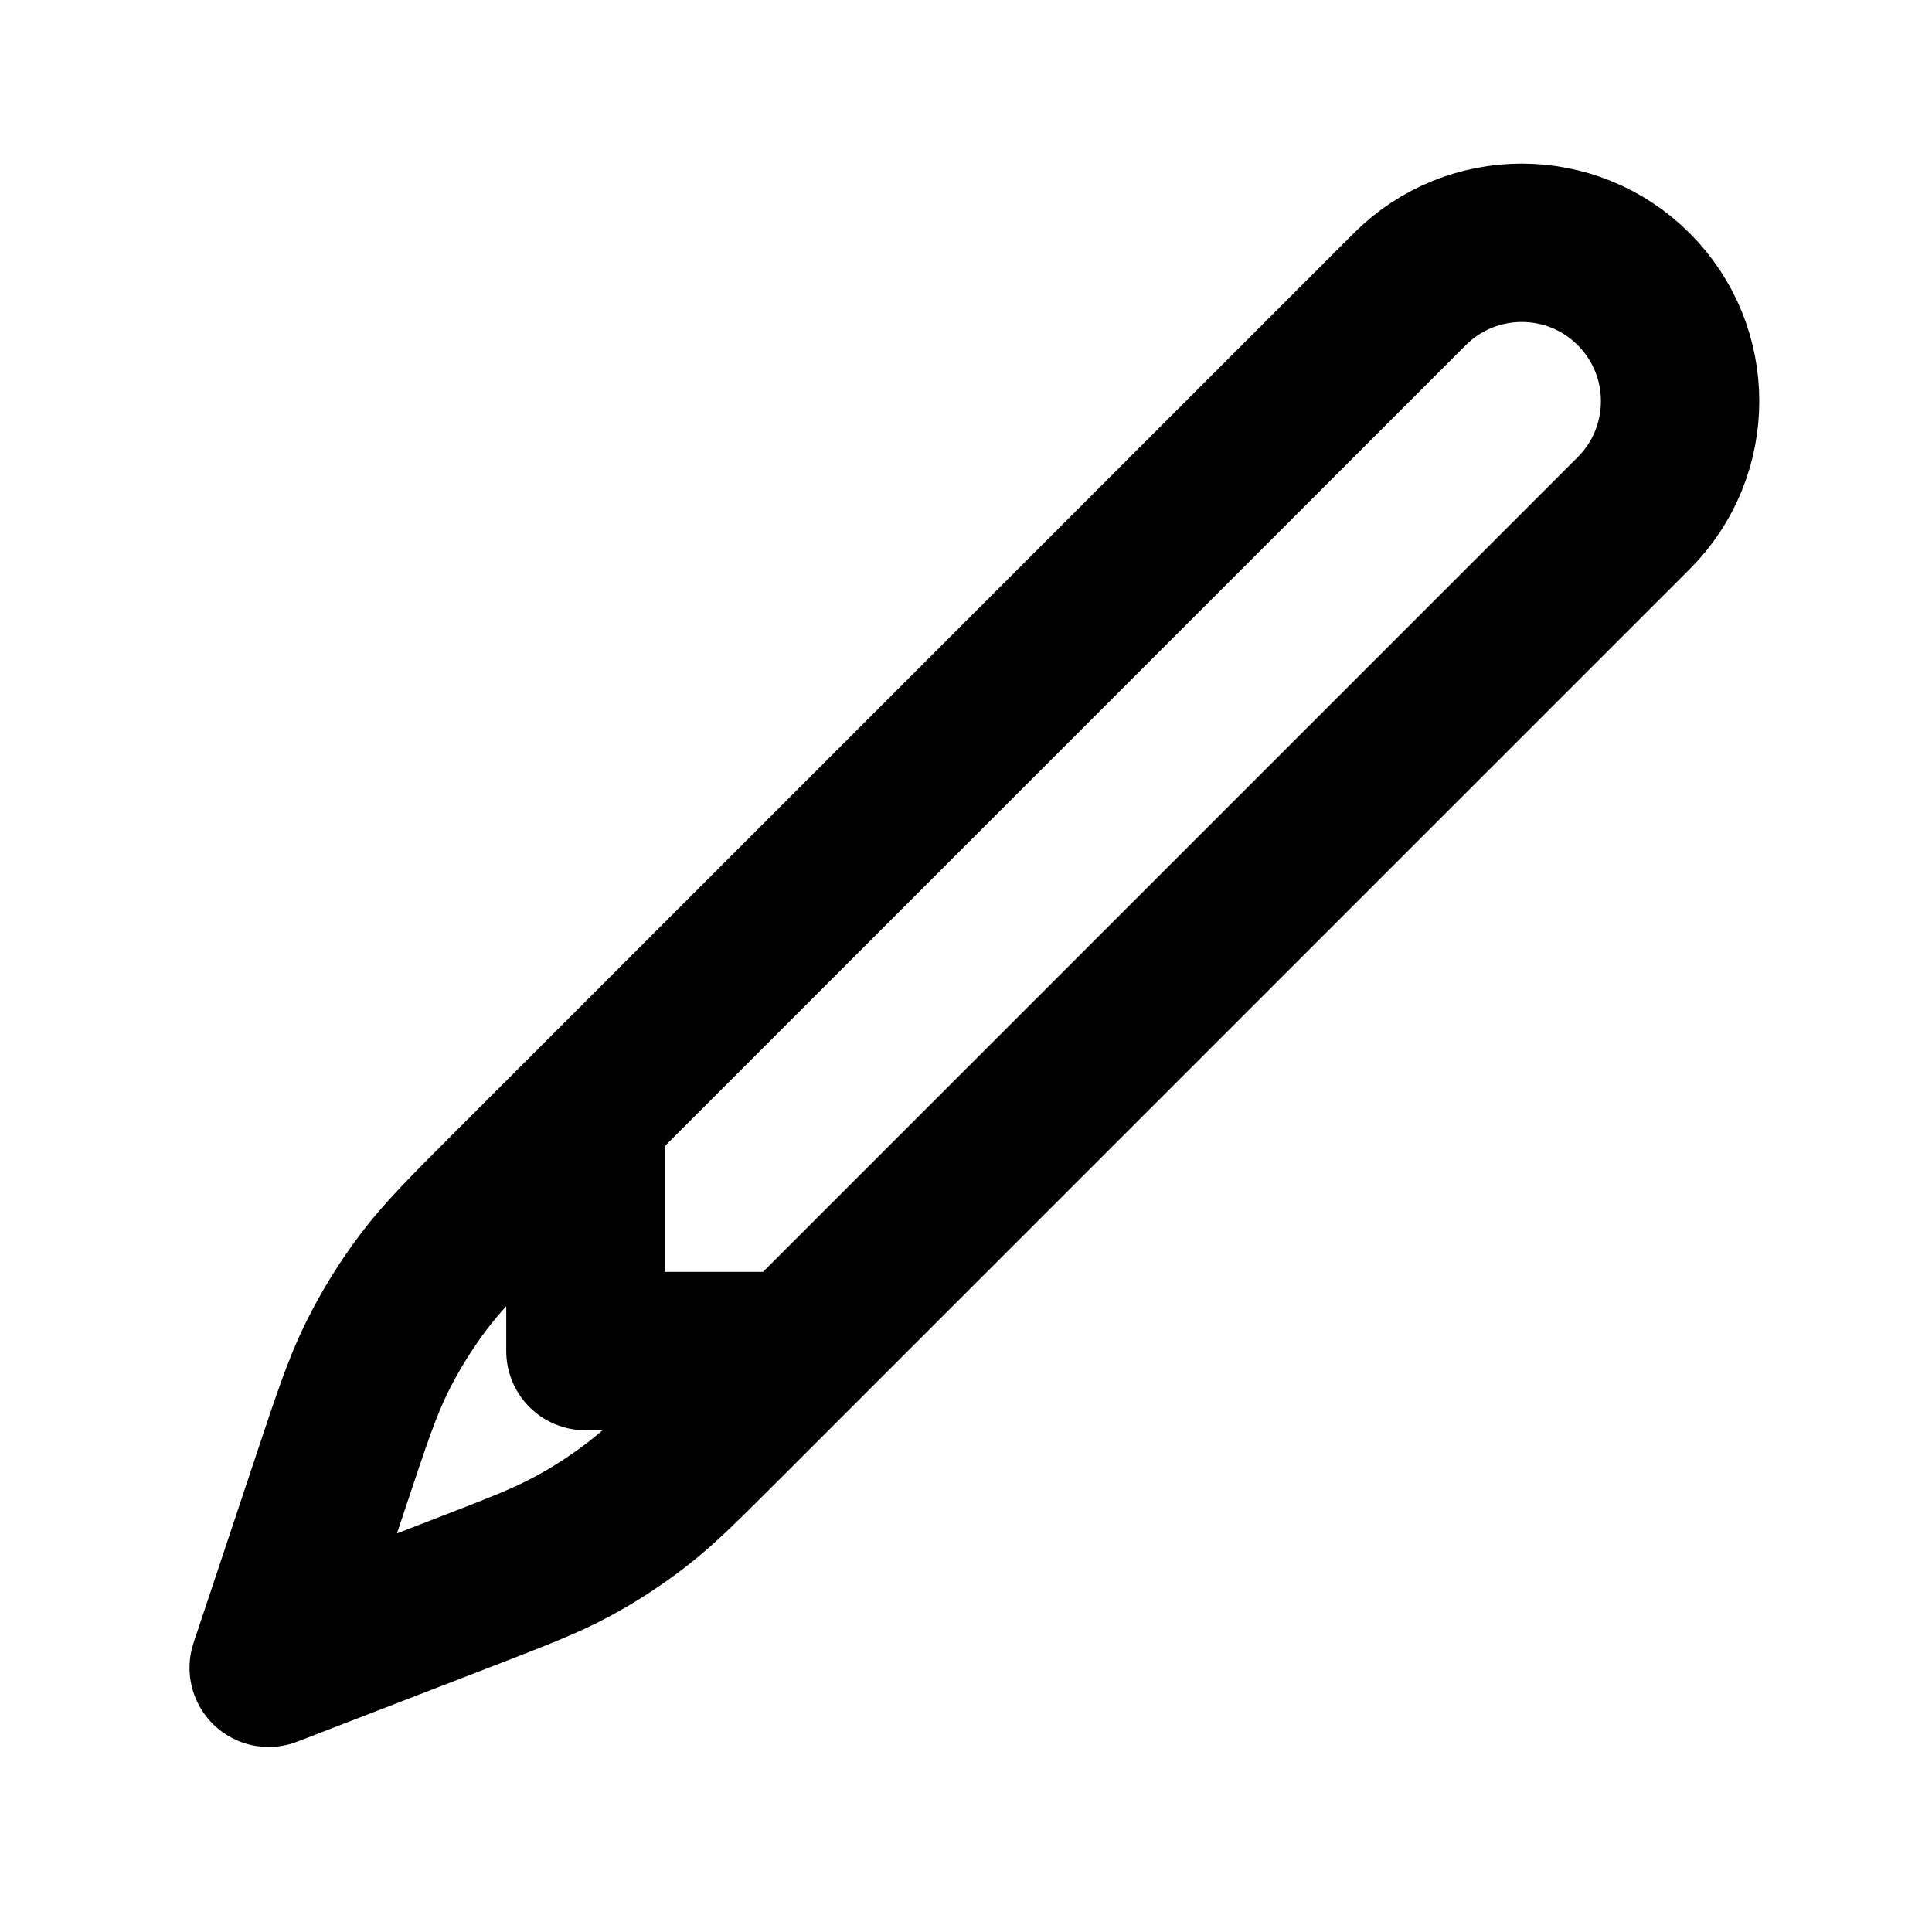
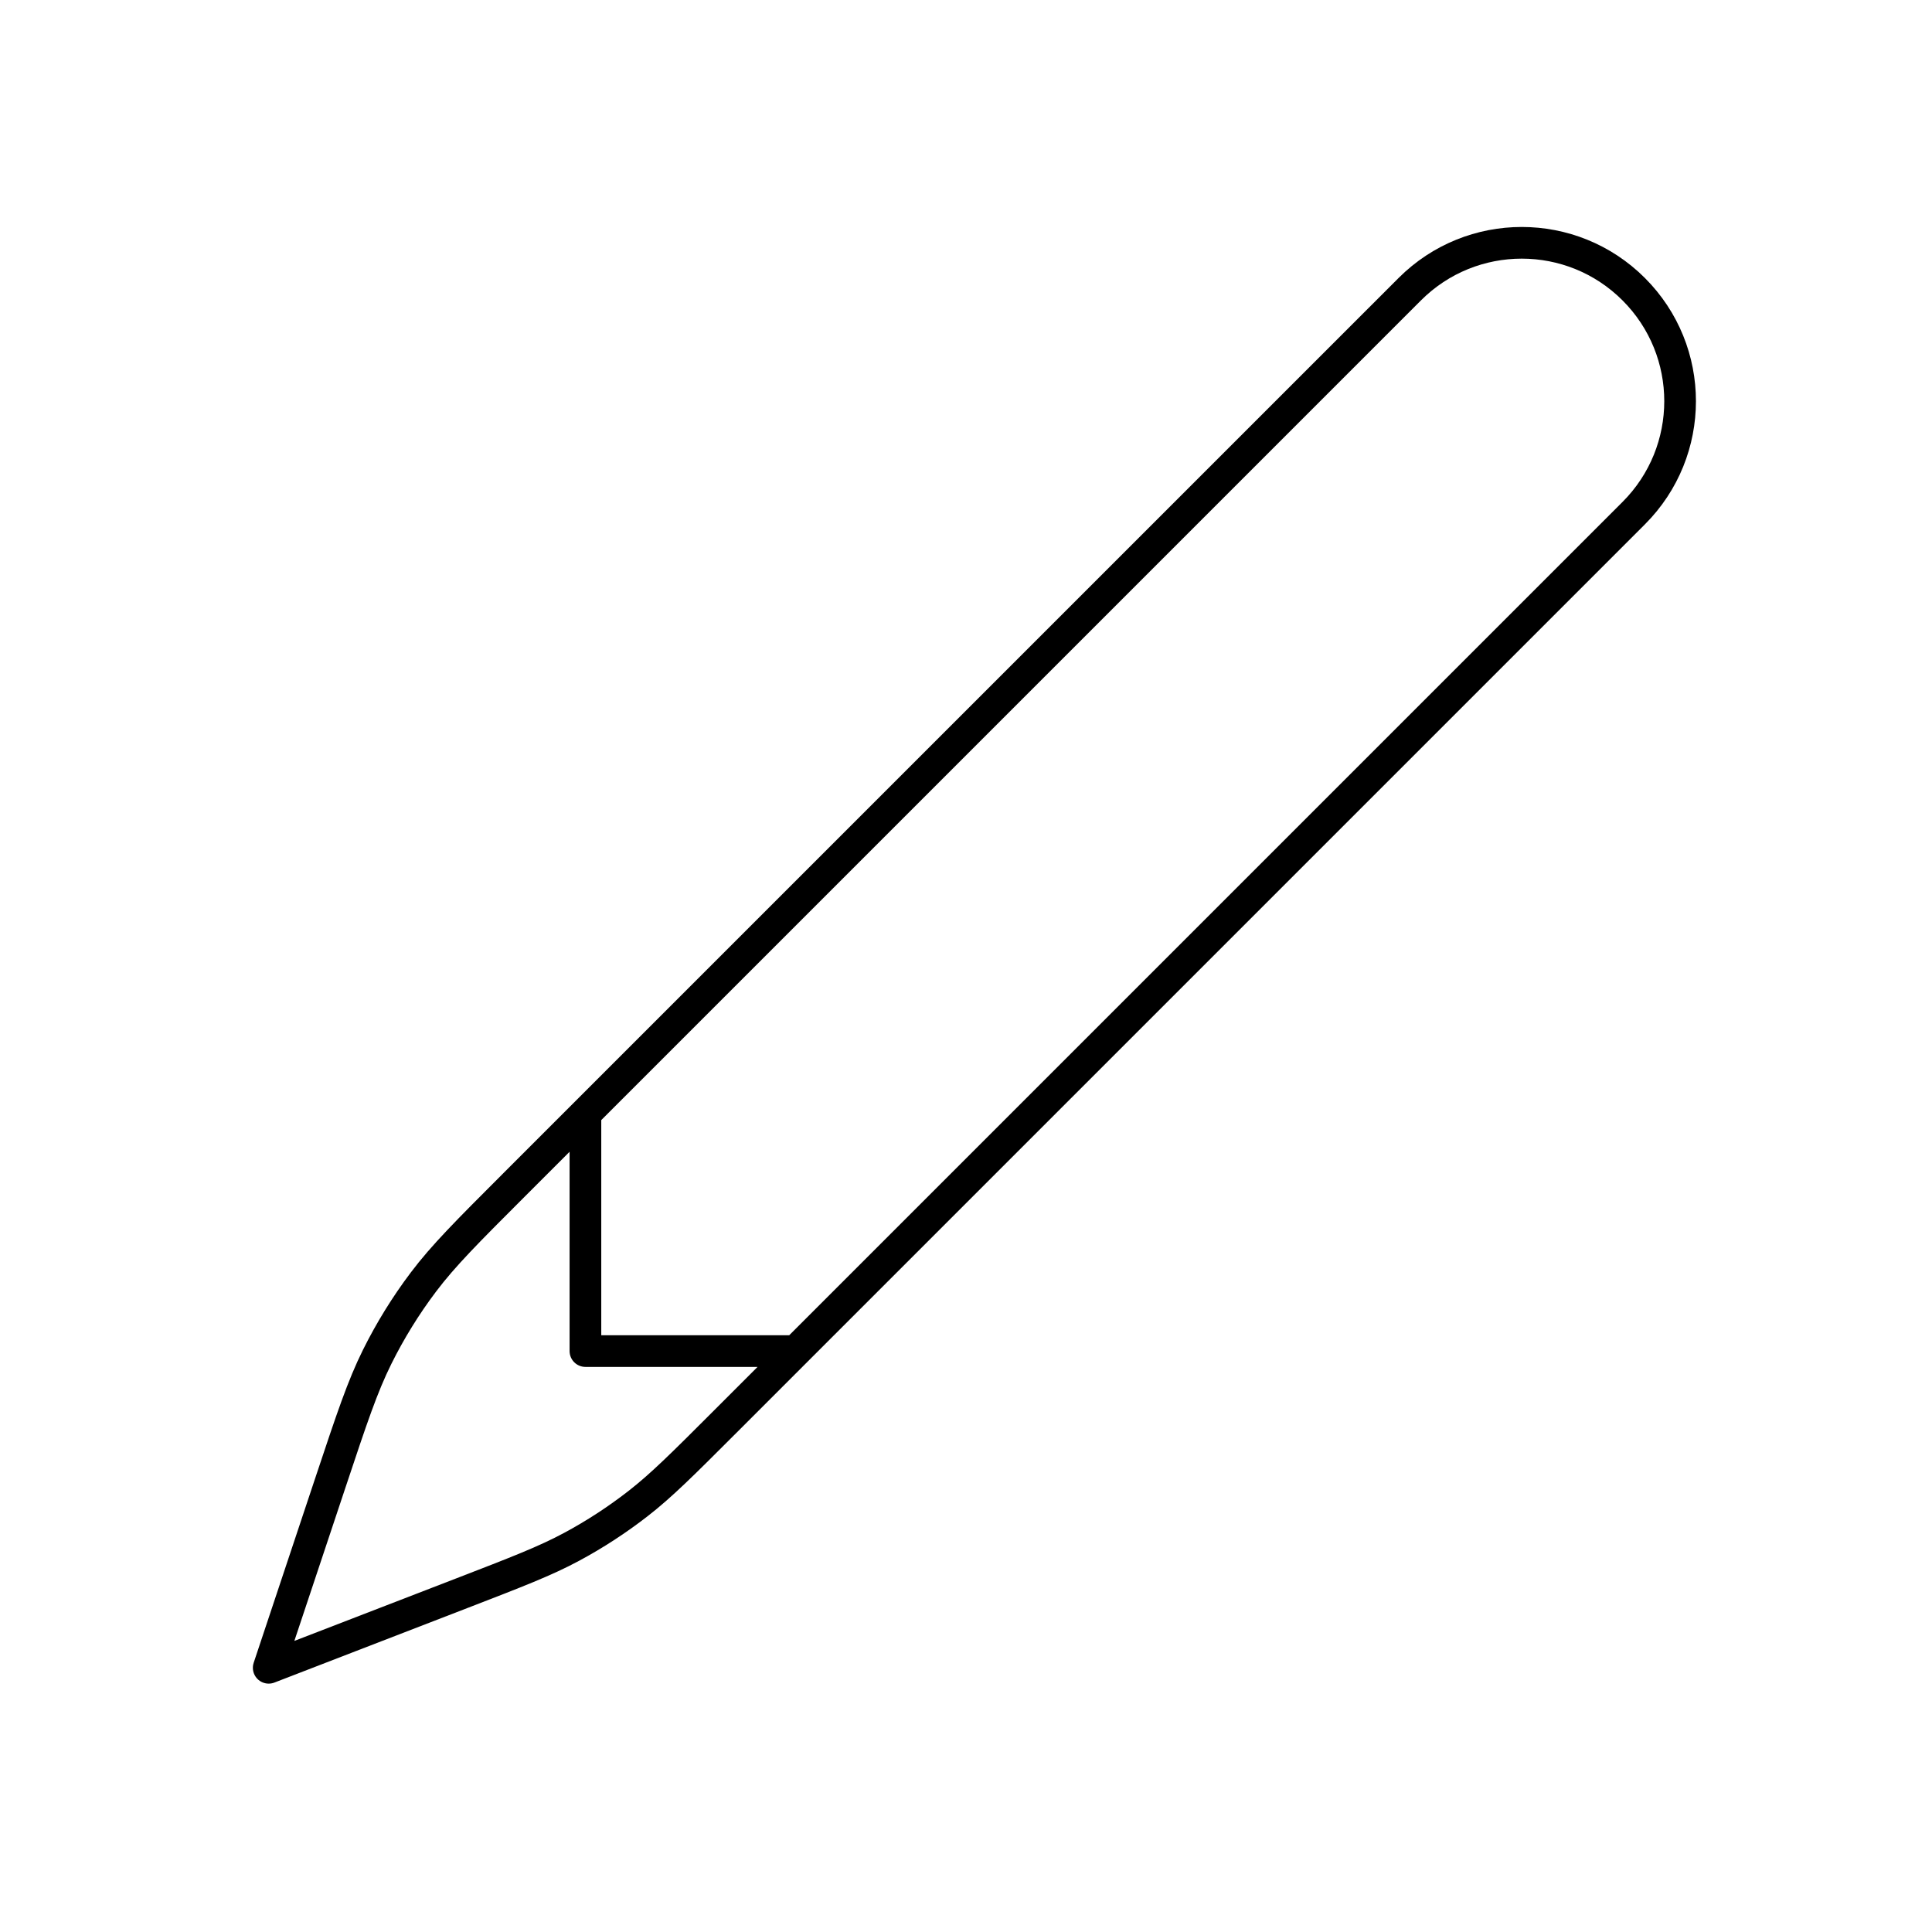
<svg xmlns="http://www.w3.org/2000/svg" width="61" height="61" viewBox="0 0 61 61" fill="none">
-   <path d="M25.126 42.658H18.484V35.158M16.24 37.402L44.511 9.131C46.464 7.178 49.63 7.178 51.582 9.131C53.535 11.083 53.535 14.249 51.582 16.202L22.894 44.89C21.554 46.23 20.884 46.9 20.142 47.476C19.483 47.988 18.783 48.444 18.048 48.839C17.221 49.284 16.337 49.625 14.569 50.308L8.484 52.658L10.442 46.783C11.11 44.779 11.444 43.776 11.909 42.84C12.322 42.009 12.811 41.218 13.37 40.477C13.999 39.643 14.746 38.896 16.24 37.402Z" stroke="black" stroke-width="5" stroke-linecap="round" stroke-linejoin="round" />
+   <path d="M25.126 42.658H18.484V35.158M16.24 37.402L44.511 9.131C46.464 7.178 49.63 7.178 51.582 9.131C53.535 11.083 53.535 14.249 51.582 16.202L22.894 44.89C21.554 46.23 20.884 46.9 20.142 47.476C19.483 47.988 18.783 48.444 18.048 48.839C17.221 49.284 16.337 49.625 14.569 50.308L8.484 52.658L10.442 46.783C11.11 44.779 11.444 43.776 11.909 42.84C12.322 42.009 12.811 41.218 13.37 40.477C13.999 39.643 14.746 38.896 16.24 37.402Z" stroke="black" strokeWidth="5" stroke-linecap="round" stroke-linejoin="round" />
</svg>
